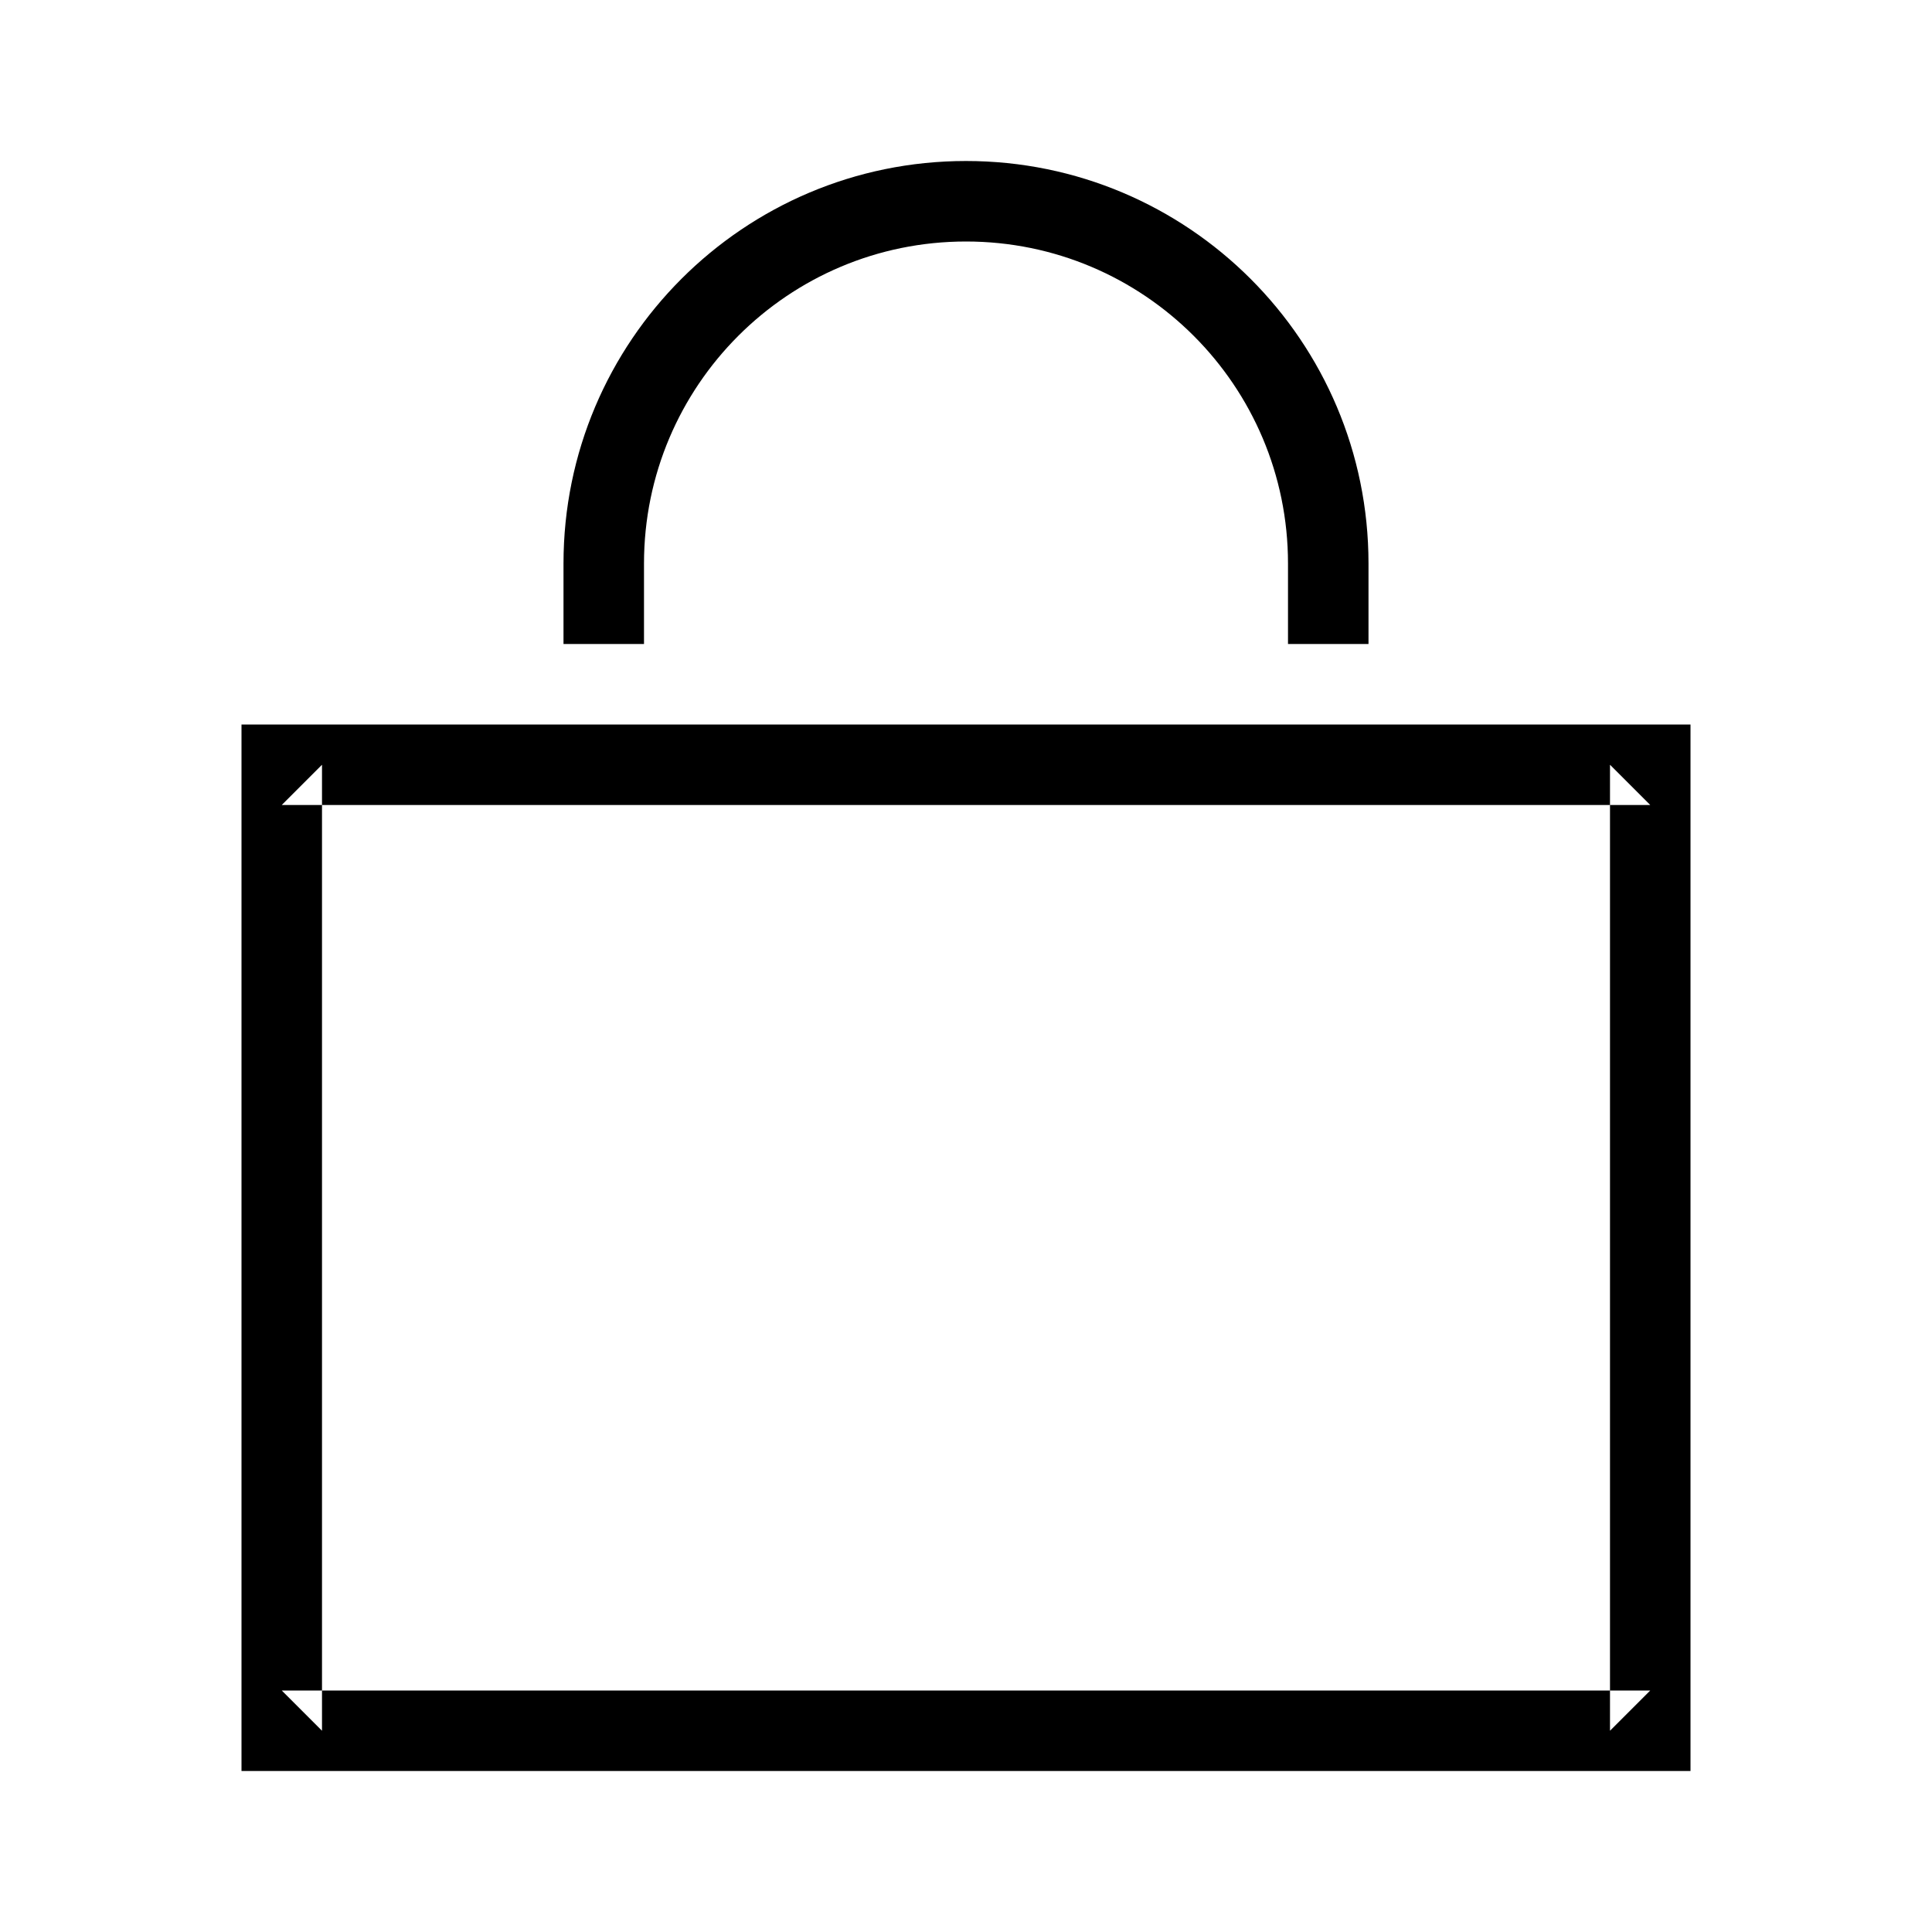
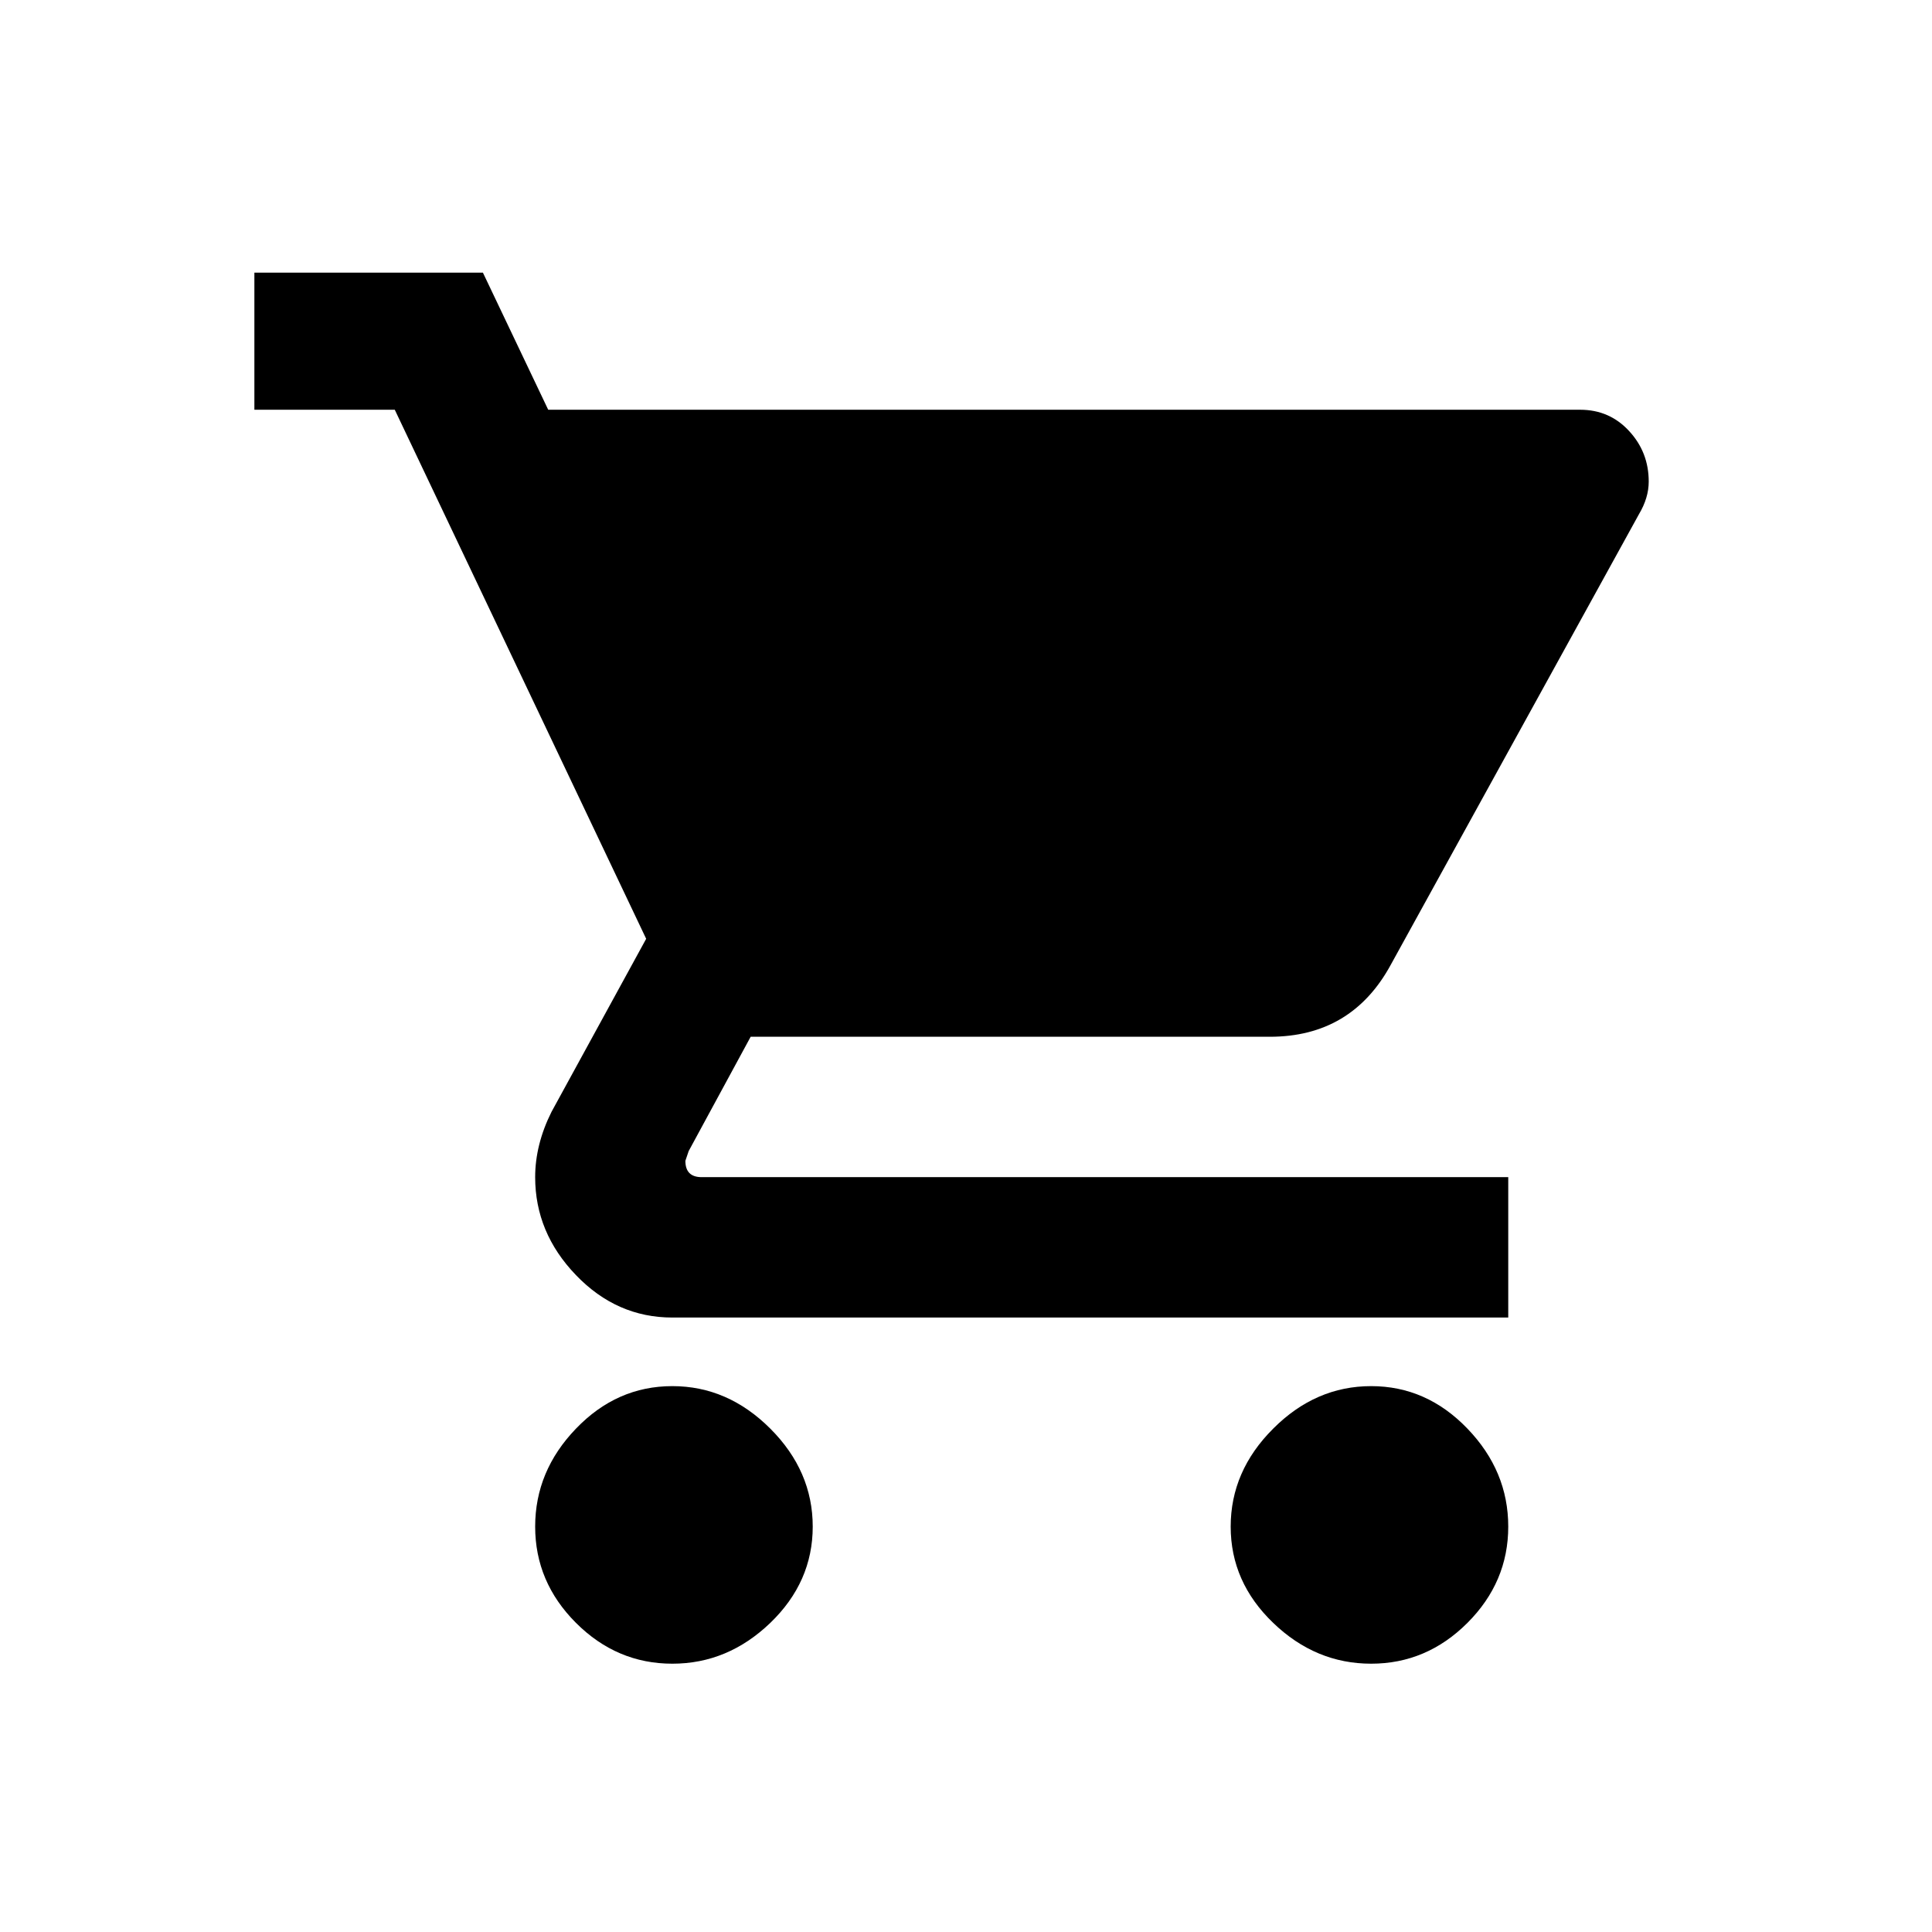
<svg xmlns="http://www.w3.org/2000/svg" width="24px" height="24px" viewBox="0 0 24 24" version="1.1">
  <defs />
  <g id="icons" stroke="none" stroke-width="1" fill="none" fill-rule="evenodd">
-     <g id="Mobile-Portrait" transform="translate(-13, -13)" fill="#000000">
-       <g id="Group-2" transform="translate(16, 15)">
-         <g id="shopping-bag-2.3.3.1">
-           <g id="Group">
-             <g id="Outline_Icons">
-               <g id="Group">
-                 <path d="M17.5,8 L17,7.5 L17,19.5 L17.5,19 L0.5,19 L1,19.5 L1,7.5 L0.5,8 L17.5,8 Z M0,7 L0,7.5 L0,19.5 L0,20 L0.5,20 L17.5,20 L18,20 L18,19.5 L18,7.5 L18,7 L17.5,7 L0.5,7 L0,7 Z" id="Rectangle-path" />
-                 <path d="M5,5 C5,2.791 6.791,1 9,1 C11.209,1 13,2.791 13,5 L13,6 L14,6 L14,5 C14,2.239 11.762,0 9,0 C6.239,0 4,2.239 4,5 L4,6 L5,6 L5,5 Z" id="Shape" />
-               </g>
-             </g>
-           </g>
-         </g>
+     <g id="Mobile-Portrait" transform="translate(-98, -13)" fill="#000000">
+       <g id="shopping-cart" transform="translate(101, 16)">
+         <path d="M14.033,14.219 C14.492,14.219 14.891,14.395 15.229,14.747 C15.567,15.098 15.736,15.504 15.736,15.964 C15.736,16.423 15.567,16.822 15.229,17.16 C14.891,17.498 14.492,17.667 14.033,17.667 C13.573,17.667 13.167,17.498 12.816,17.16 C12.464,16.822 12.288,16.423 12.288,15.964 C12.288,15.504 12.464,15.098 12.816,14.747 C13.167,14.395 13.573,14.219 14.033,14.219 L14.033,14.219 Z M0.16,0.387 L2.999,0.387 L3.81,2.09 L16.629,2.09 C16.872,2.09 17.075,2.178 17.237,2.354 C17.4,2.53 17.481,2.739 17.481,2.983 C17.481,3.118 17.44,3.253 17.359,3.389 L14.276,8.986 C13.952,9.581 13.451,9.879 12.775,9.879 L6.325,9.879 L5.555,11.299 L5.514,11.42 C5.514,11.556 5.582,11.623 5.717,11.623 L15.736,11.623 L15.736,13.367 L5.352,13.367 C4.892,13.367 4.493,13.192 4.155,12.84 C3.817,12.489 3.648,12.083 3.648,11.623 C3.648,11.353 3.716,11.082 3.851,10.812 L5.027,8.662 L1.904,2.09 L0.16,2.09 L0.16,0.387 Z M5.352,14.219 C5.812,14.219 6.217,14.395 6.569,14.747 C6.92,15.098 7.096,15.504 7.096,15.964 C7.096,16.423 6.92,16.822 6.569,17.16 C6.217,17.498 5.812,17.667 5.352,17.667 C4.892,17.667 4.493,17.498 4.155,17.16 C3.817,16.822 3.648,16.423 3.648,15.964 C3.648,15.504 3.817,15.098 4.155,14.747 C4.493,14.395 4.892,14.219 5.352,14.219 L5.352,14.219 Z" id="Shape" />
      </g>
    </g>
  </g>
</svg>
